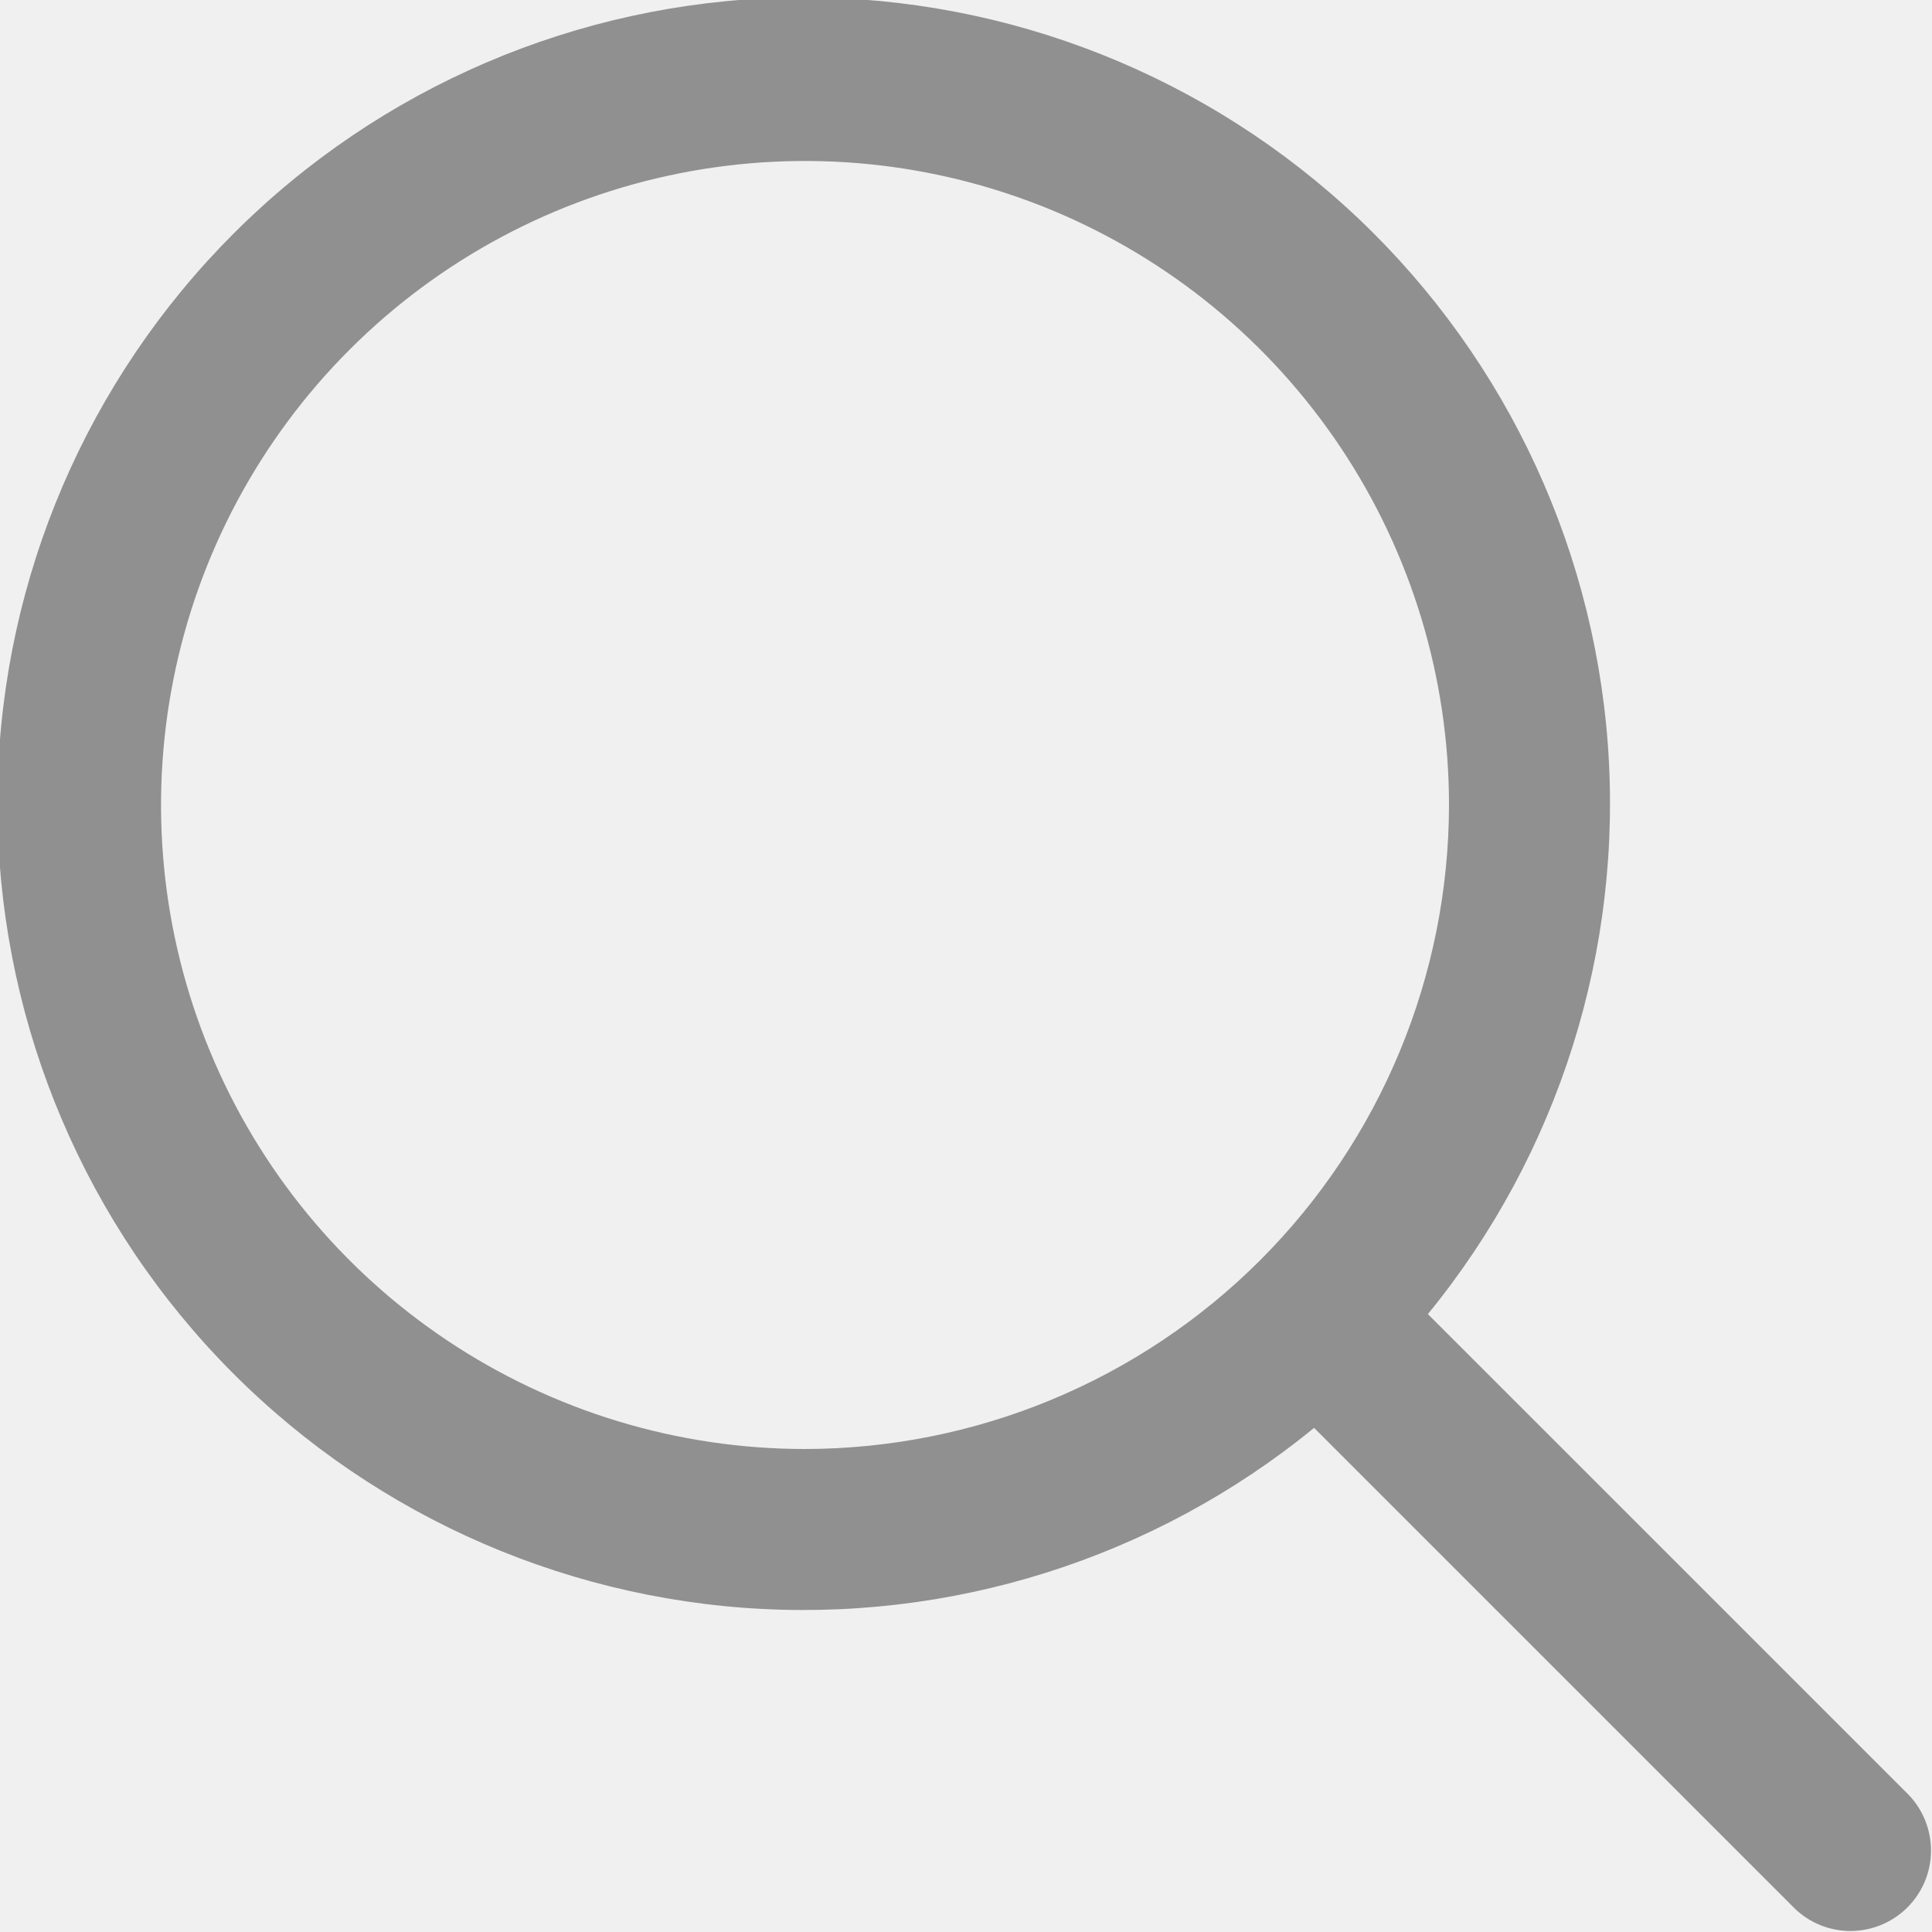
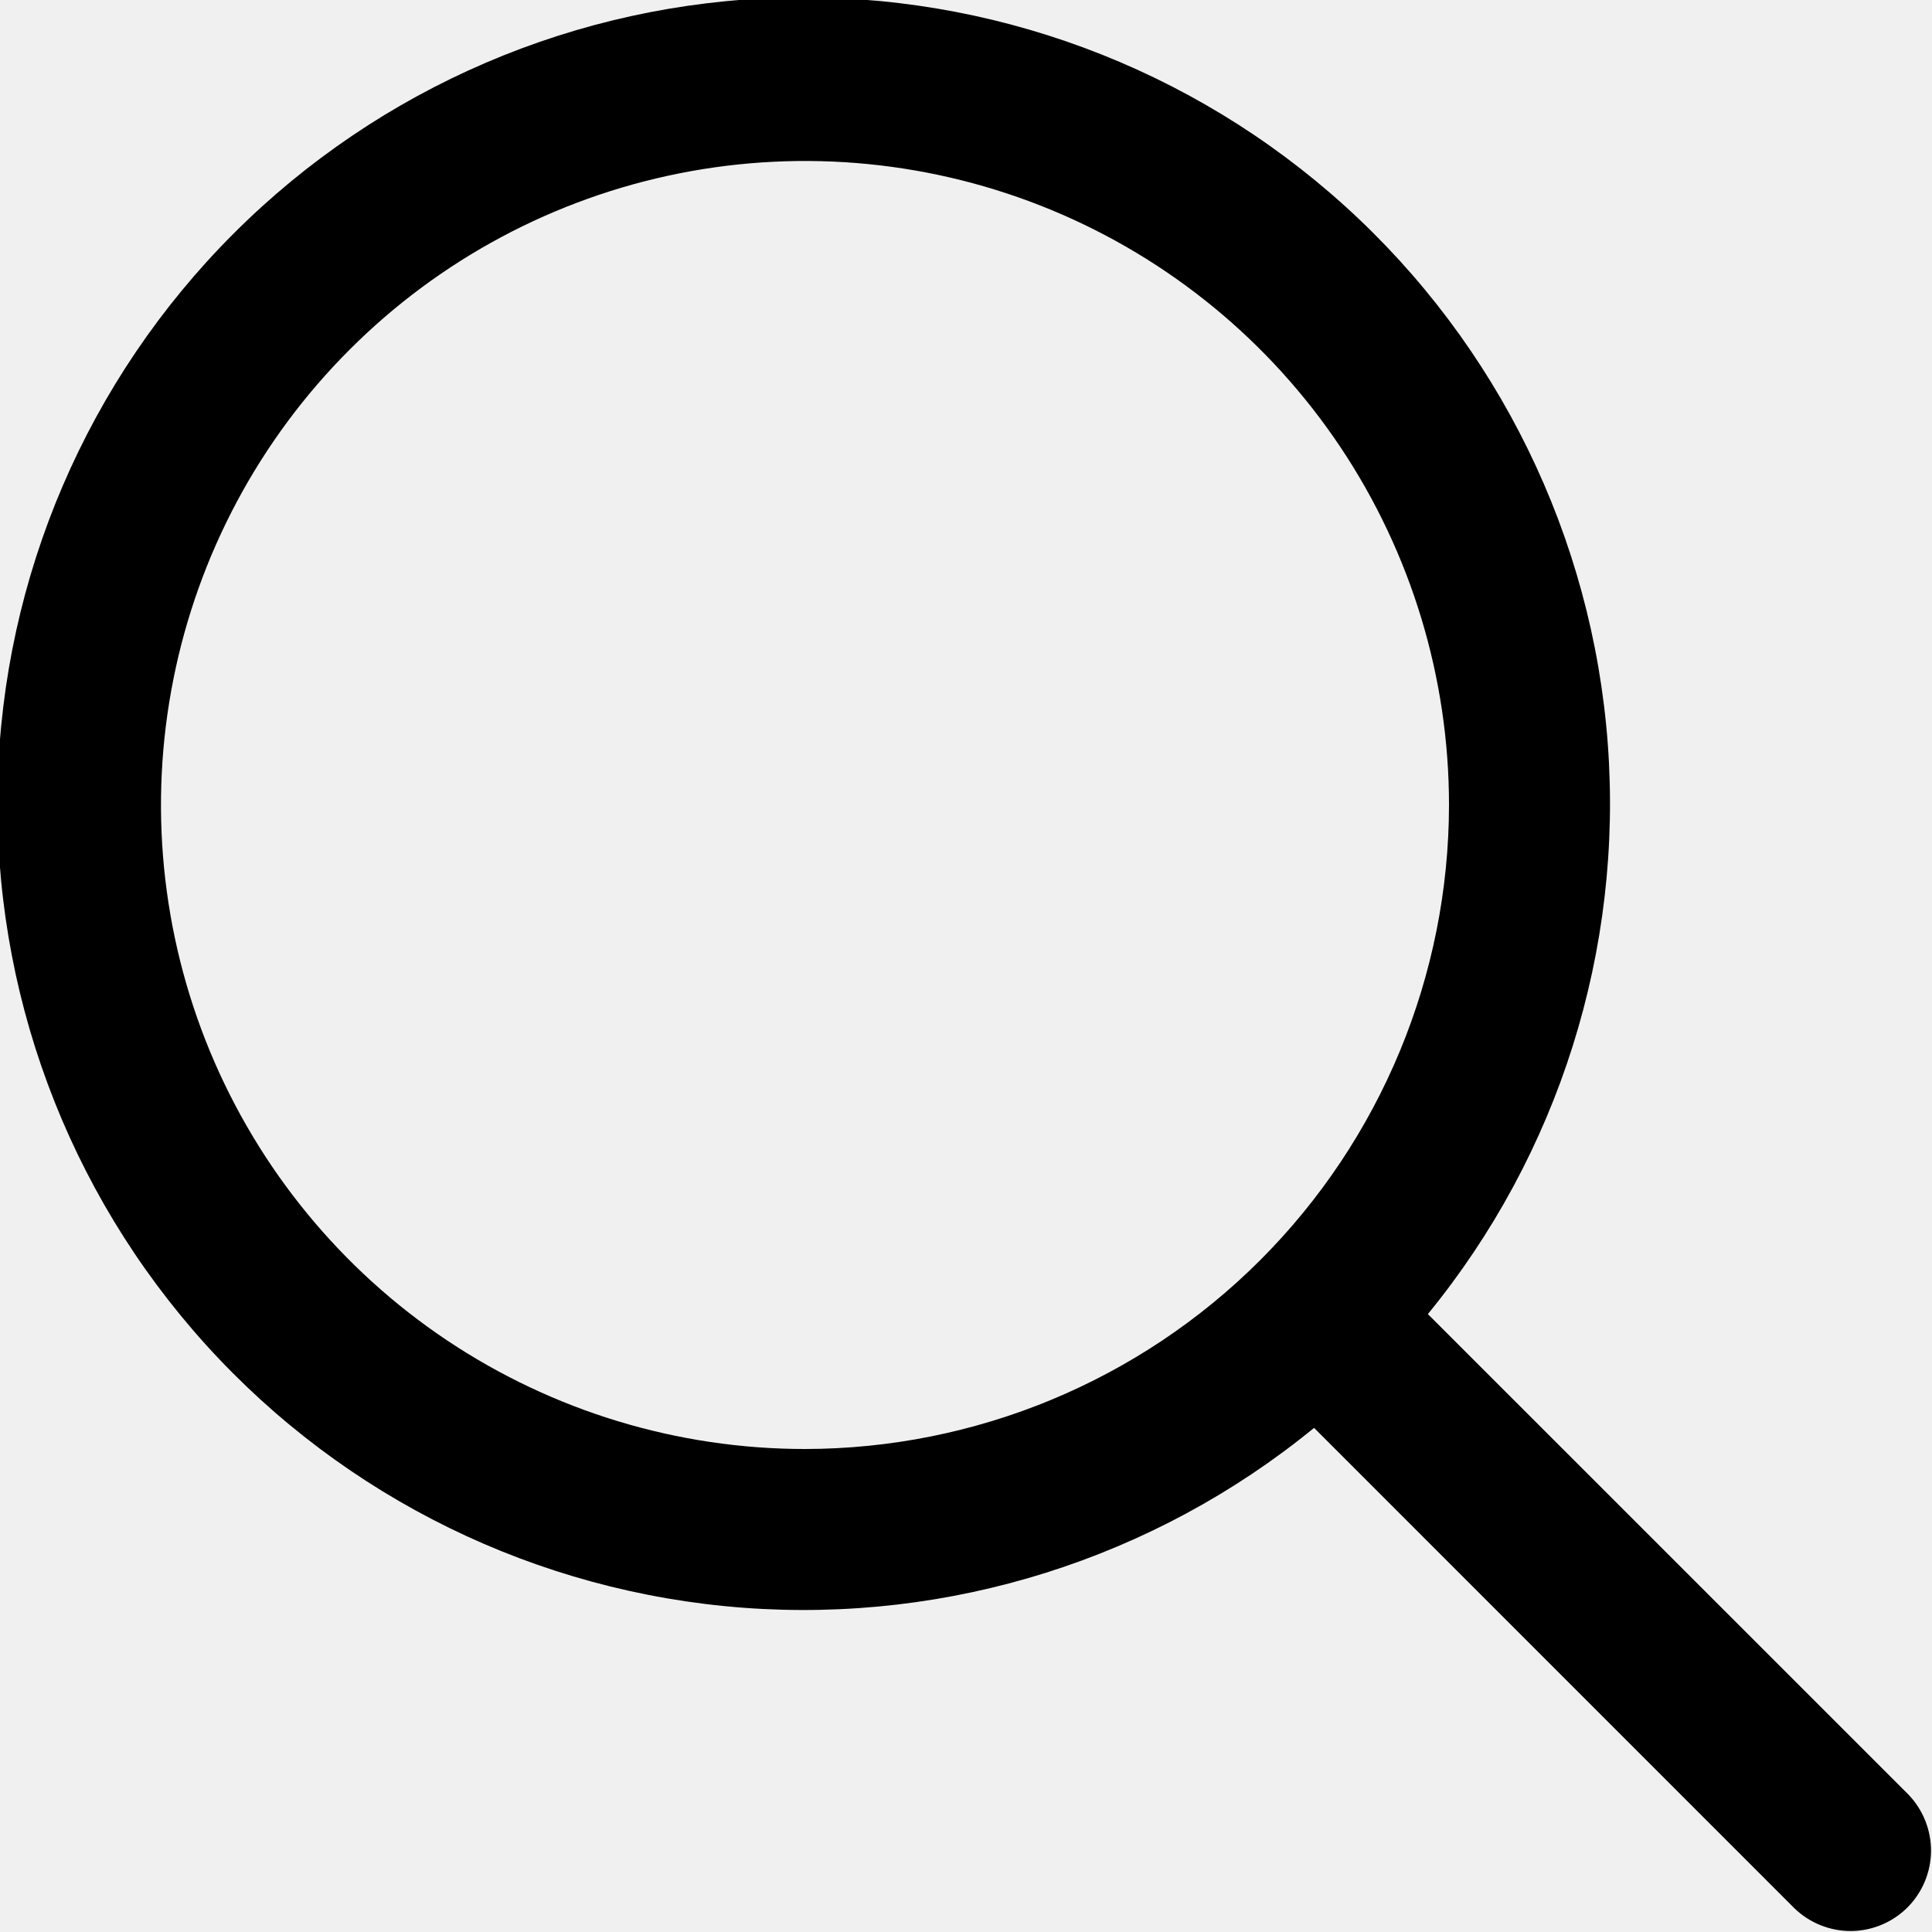
- <svg xmlns="http://www.w3.org/2000/svg" width="29" height="29" viewBox="0 0 29 29" fill="none">
-   <g clip-path="url(#clip0_45_24)">
-     <path d="M28.646 26.937L21.433 19.725C23.399 17.321 24.365 14.254 24.133 11.157C23.9 8.061 22.486 5.172 20.184 3.089C17.881 1.006 14.866 -0.113 11.762 -0.035C8.657 0.043 5.702 1.31 3.506 3.506C1.311 5.702 0.043 8.657 -0.035 11.761C-0.112 14.866 1.006 17.881 3.089 20.183C5.172 22.486 8.061 23.9 11.157 24.133C14.254 24.365 17.321 23.399 19.725 21.433L26.938 28.646C27.165 28.866 27.471 28.988 27.787 28.985C28.104 28.982 28.407 28.855 28.631 28.631C28.855 28.407 28.983 28.104 28.985 27.787C28.988 27.471 28.866 27.165 28.646 26.937ZM12.083 21.75C10.171 21.75 8.303 21.183 6.713 20.121C5.123 19.059 3.884 17.549 3.153 15.783C2.421 14.016 2.23 12.073 2.603 10.197C2.975 8.322 3.896 6.6 5.248 5.248C6.6 3.896 8.322 2.975 10.198 2.602C12.073 2.229 14.016 2.421 15.783 3.152C17.549 3.884 19.059 5.123 20.121 6.713C21.183 8.302 21.75 10.171 21.75 12.083C21.747 14.646 20.728 17.103 18.916 18.916C17.103 20.728 14.646 21.747 12.083 21.75Z" fill="black" fill-opacity="0.4" />
+ <svg xmlns="http://www.w3.org/2000/svg" width="30" height="30" viewBox="0 0 30 30" fill="none">
+   <g clip-path="url(#clip0_1126_1173)">
+     <path d="M29.634 27.866L22.172 20.405C24.206 17.918 25.205 14.745 24.965 11.542C24.724 8.339 23.262 5.351 20.88 3.196C18.497 1.041 15.378 -0.116 12.167 -0.036C8.956 0.044 5.898 1.356 3.627 3.627C1.356 5.898 0.044 8.956 -0.036 12.167C-0.116 15.378 1.041 18.497 3.196 20.88C5.351 23.262 8.339 24.724 11.542 24.965C14.745 25.205 17.918 24.206 20.405 22.172L27.866 29.634C28.102 29.861 28.418 29.987 28.745 29.985C29.073 29.982 29.387 29.85 29.619 29.619C29.85 29.387 29.982 29.073 29.985 28.745C29.987 28.418 29.861 28.102 29.634 27.866ZM12.5 22.5C10.522 22.5 8.589 21.913 6.944 20.815C5.3 19.716 4.018 18.154 3.261 16.327C2.504 14.499 2.306 12.489 2.692 10.549C3.078 8.609 4.03 6.827 5.429 5.429C6.827 4.03 8.609 3.078 10.549 2.692C12.489 2.306 14.499 2.504 16.327 3.261C18.154 4.018 19.716 5.3 20.815 6.944C21.913 8.589 22.5 10.522 22.5 12.5C22.497 15.151 21.442 17.693 19.568 19.568C17.693 21.442 15.151 22.497 12.5 22.5Z" fill="black" />
  </g>
  <defs>
-     <clipPath id="clip0_45_24">
-       <rect width="29" height="29" fill="white" />
+     <clipPath id="clip0_1126_1173">
+       <rect width="30" height="30" fill="white" />
    </clipPath>
  </defs>
</svg>
